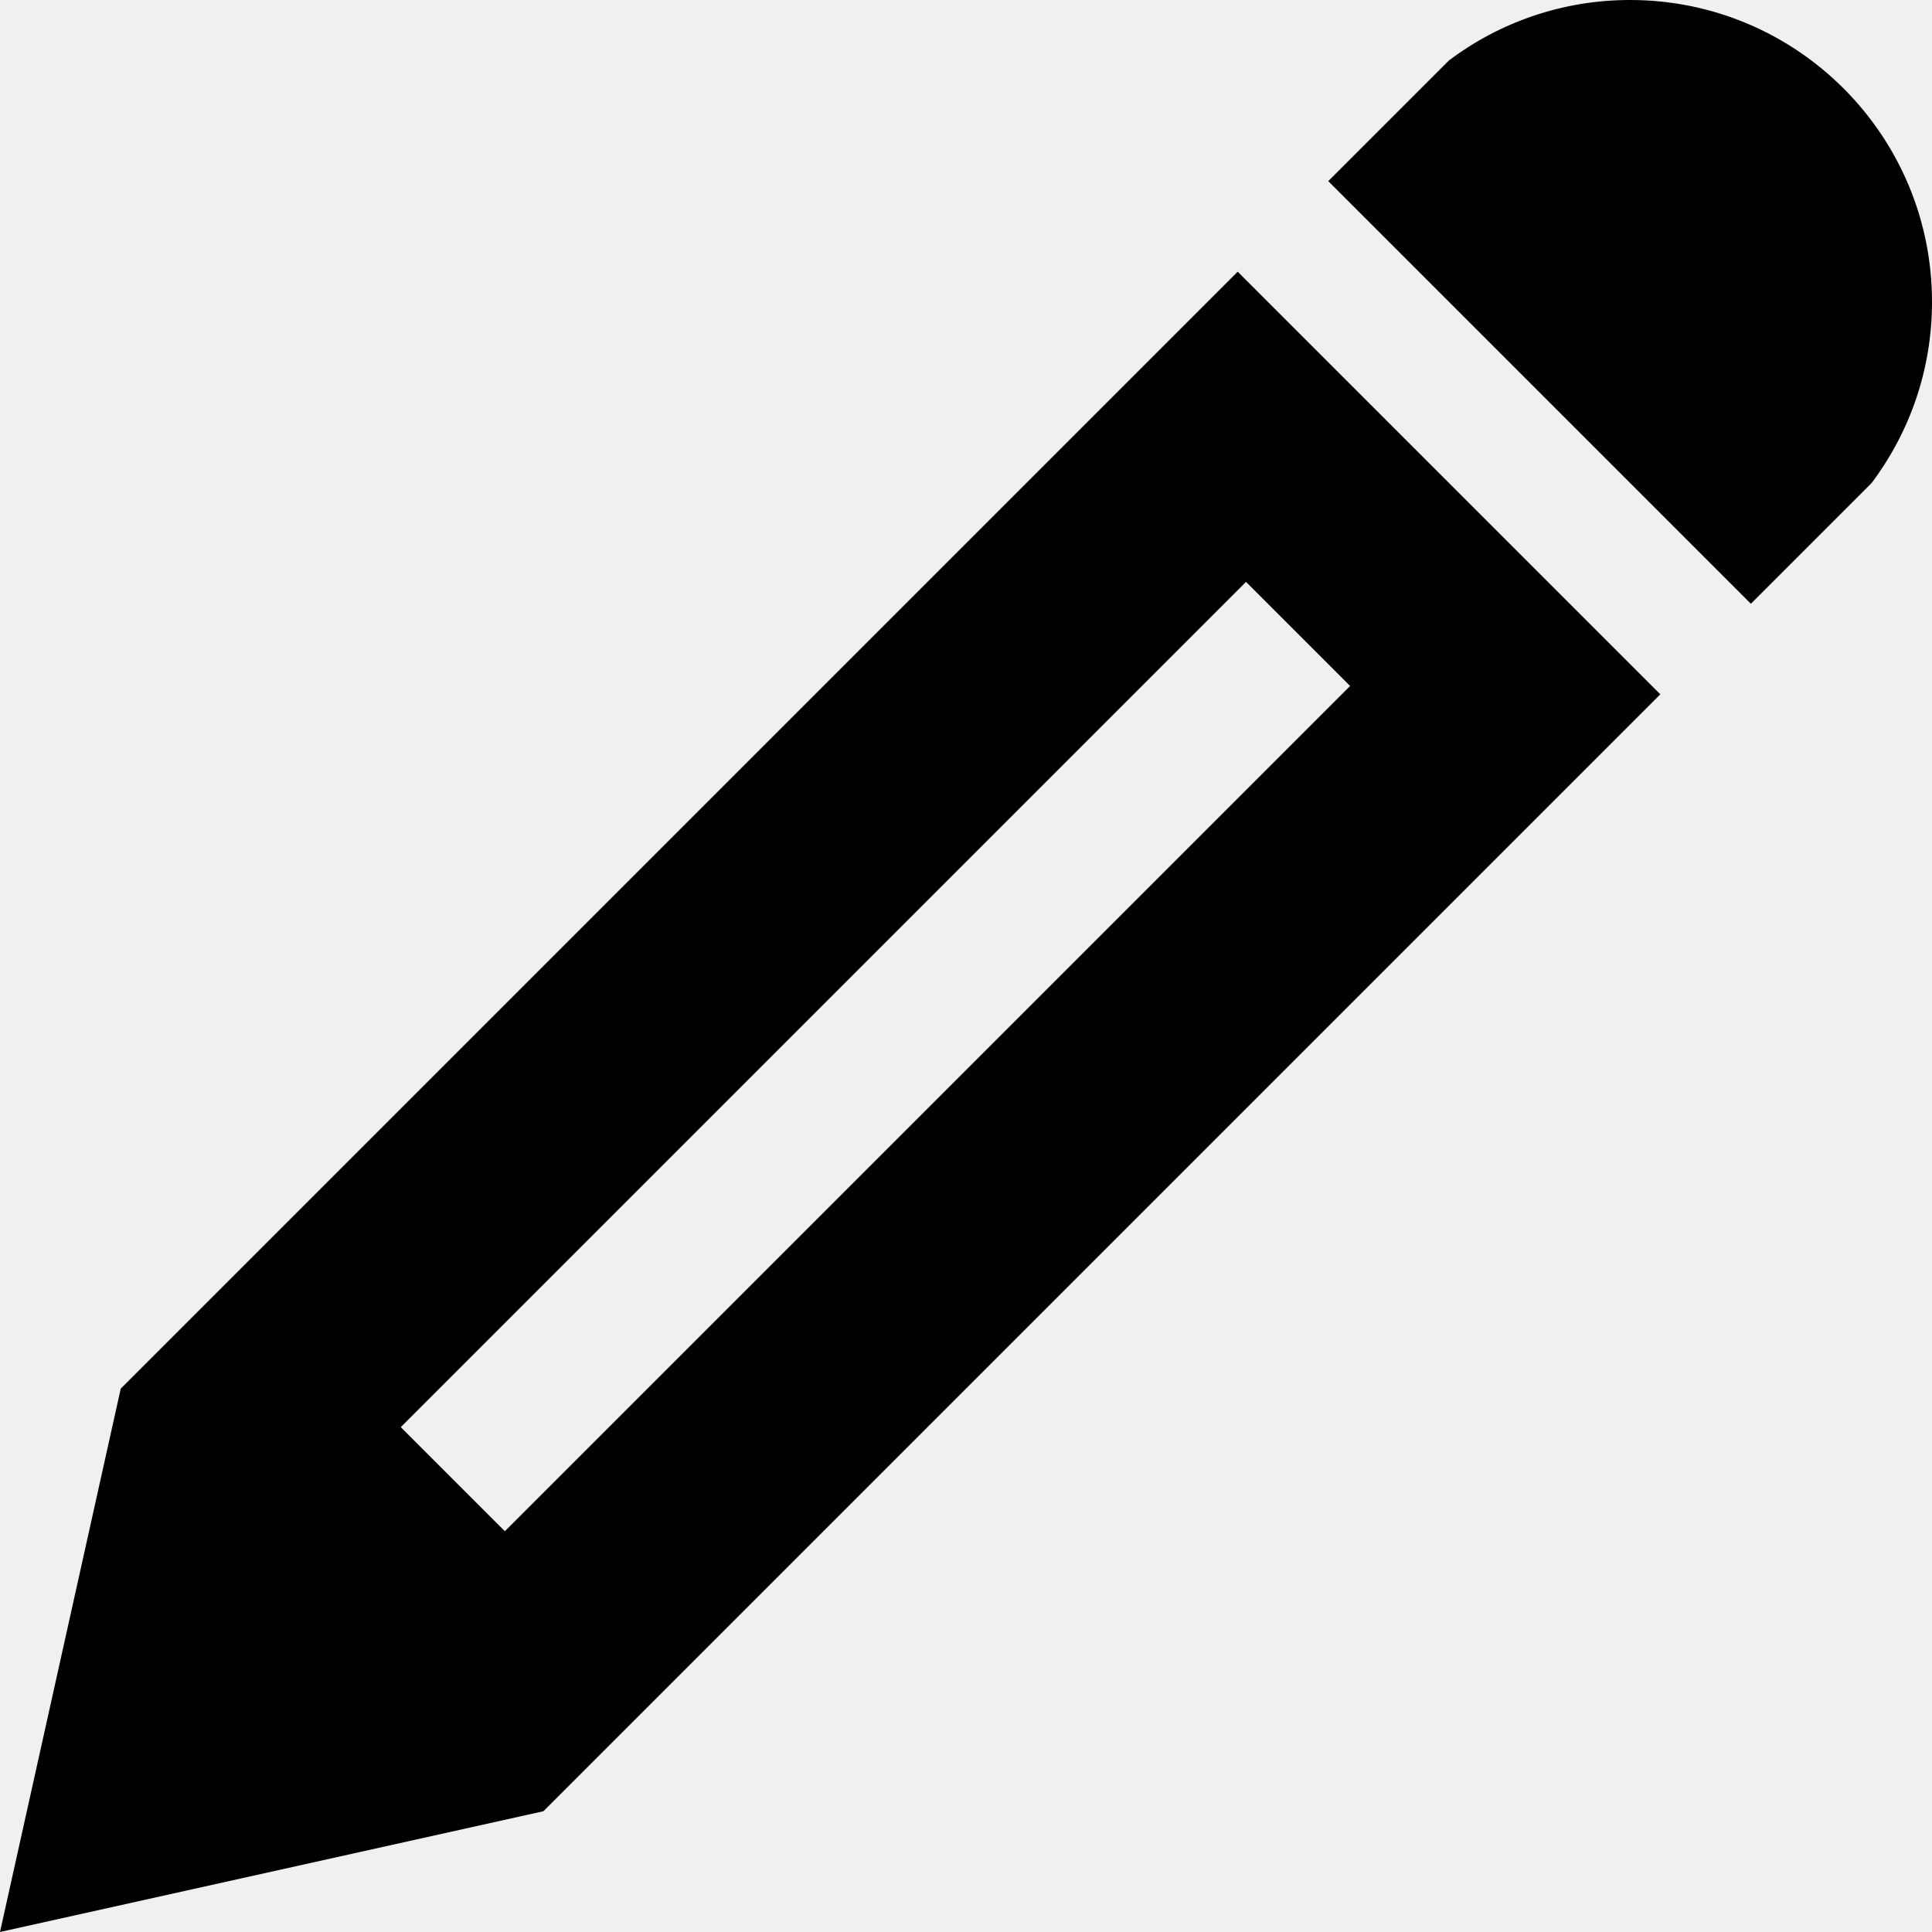
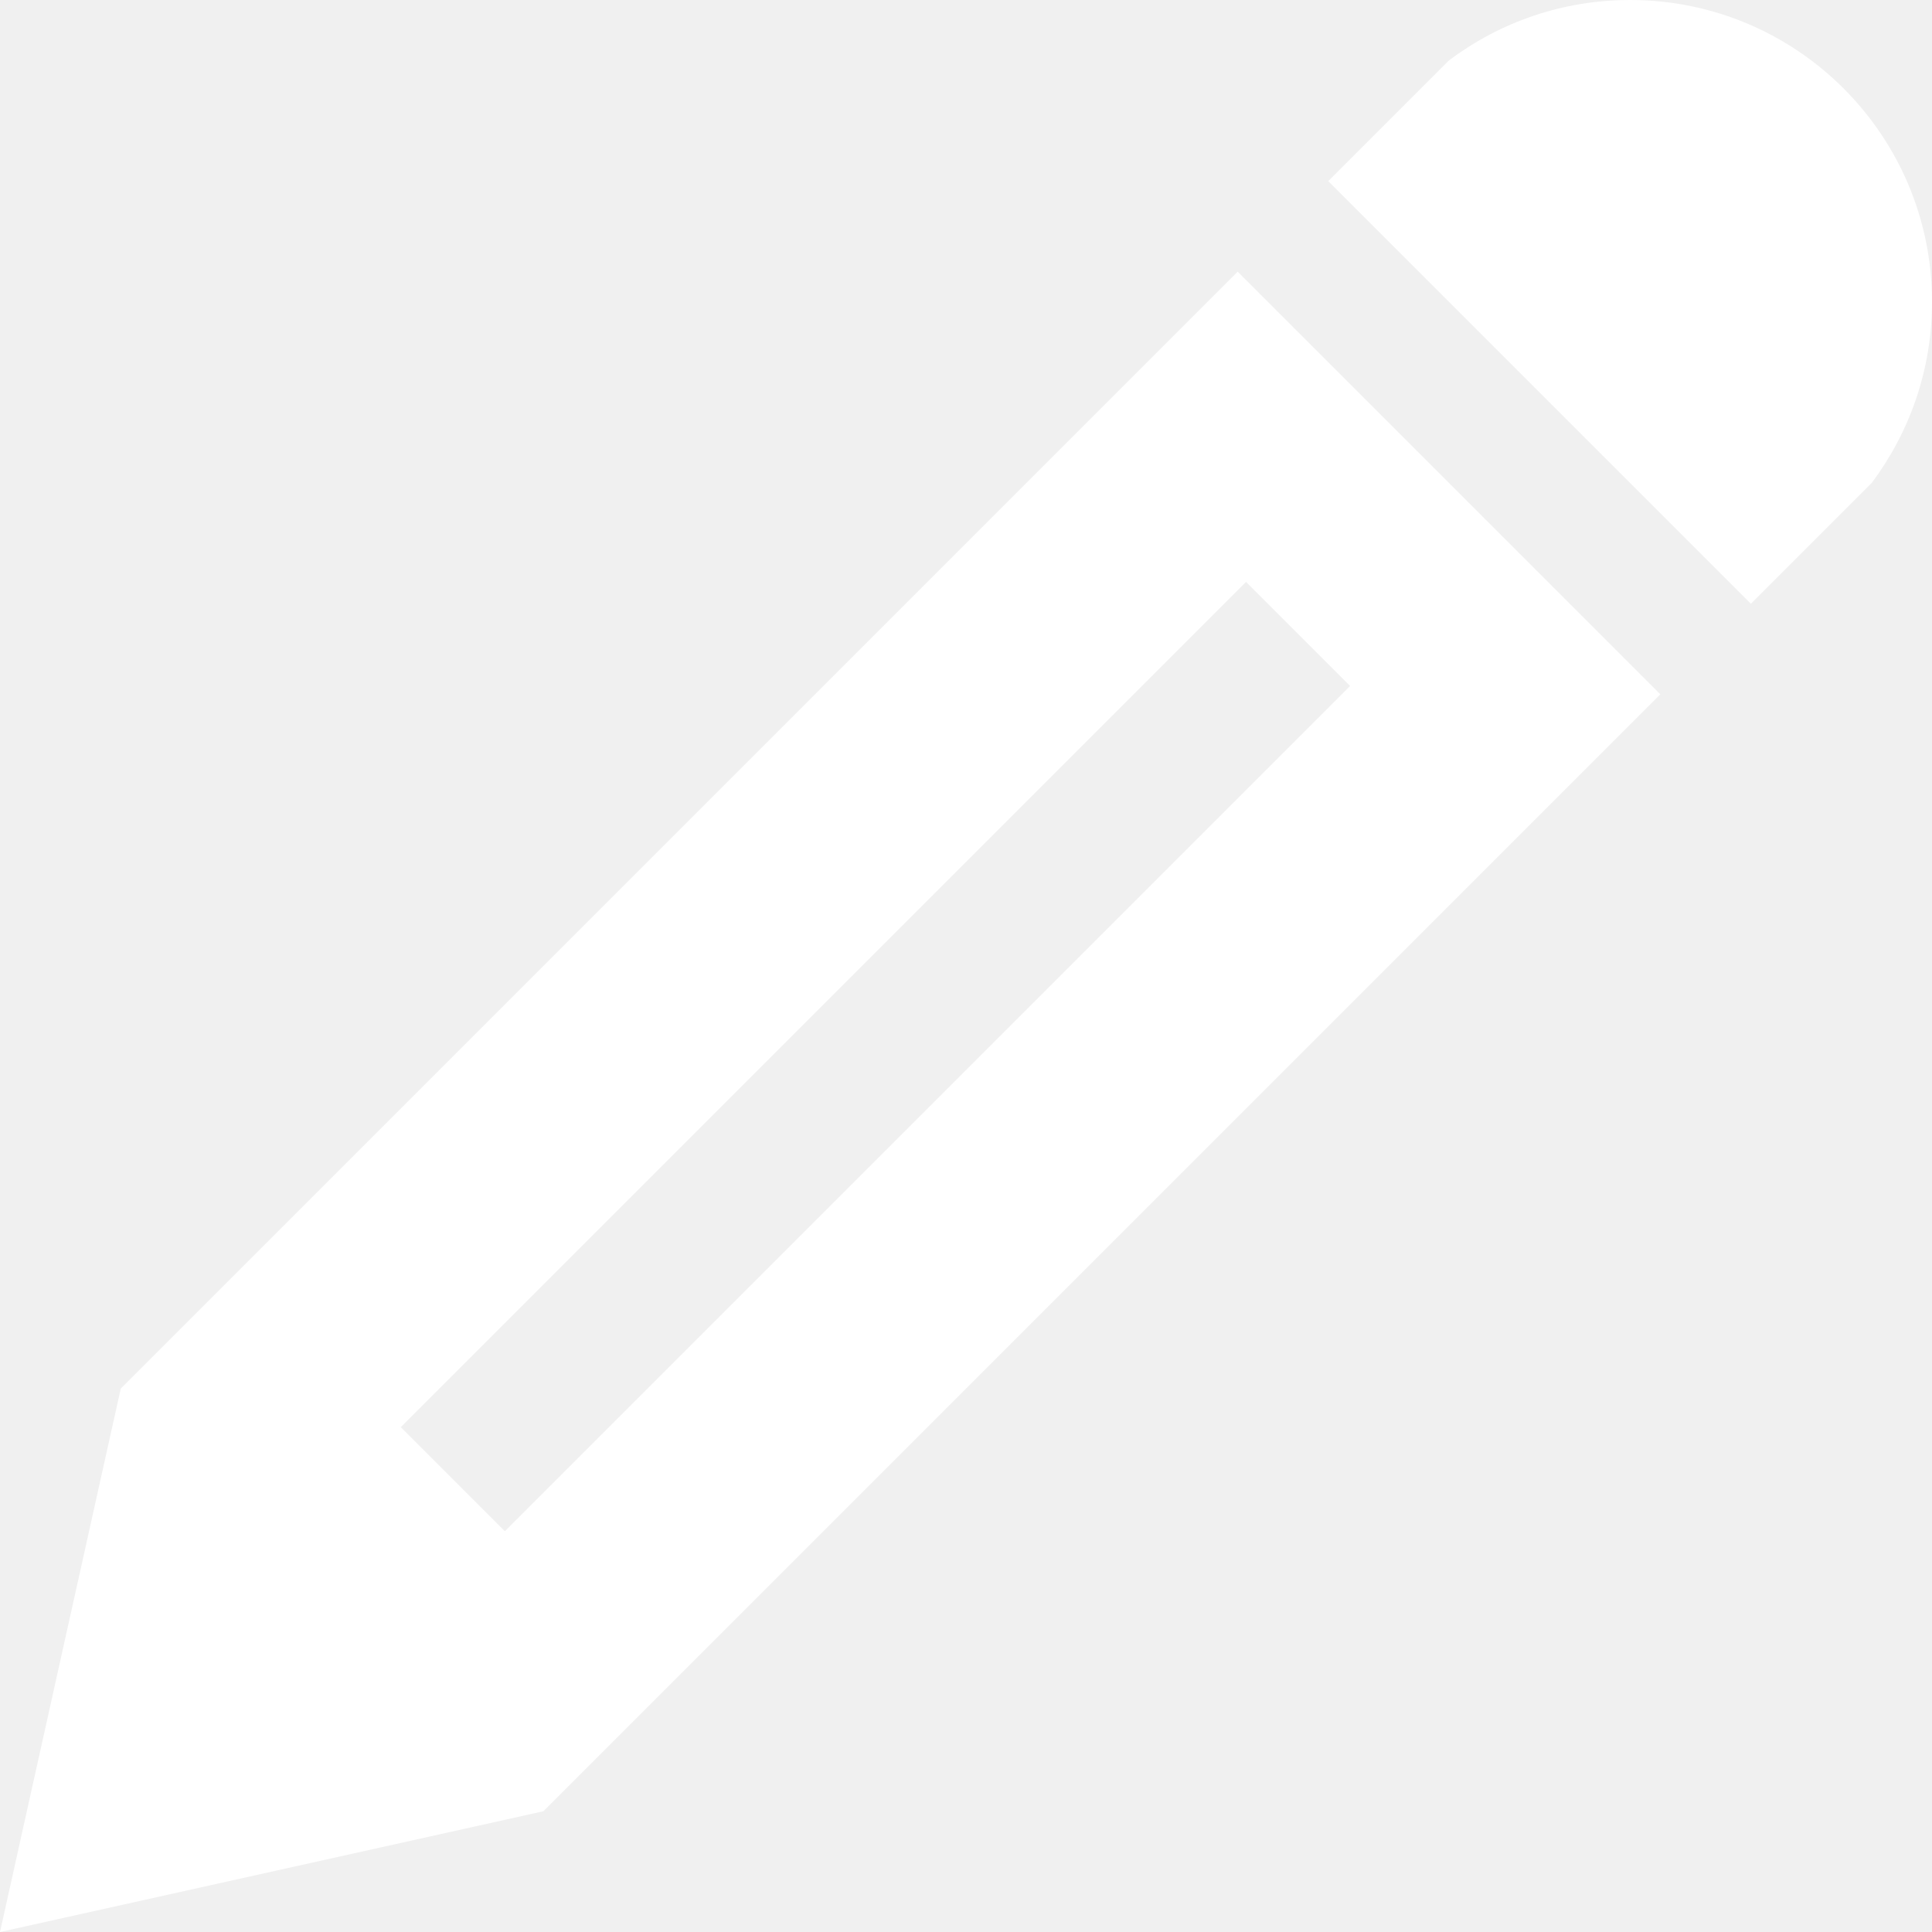
- <svg xmlns="http://www.w3.org/2000/svg" version="1.1" width="32" height="32" viewBox="0 0 32 32">
-   <path d="M27 0c2.761 0 5 2.239 5 5 0 1.126-0.372 2.164-1 3l-2 2-7-7 2-2c0.836-0.628 1.874-1 3-1zM2 23l-2 9 9-2 18.5-18.5-7-7-18.5 18.5zM22.362 11.362l-14 14-1.724-1.724 14-14 1.724 1.724z" />
+ <svg xmlns="http://www.w3.org/2000/svg" height="32" viewBox="0 0 32 32" width="32" fill="#fff">
+   <path d="m27 0c2.761 0 5 2.239 5 5 0 1.126-.372 2.164-1 3l-2 2-7-7 2-2c.836-.628 1.874-1 3-1zm-25 23-2 9 9-2 18.5-18.5-7-7zm20.362-11.638-14 14-1.724-1.724 14-14z" />
</svg>
